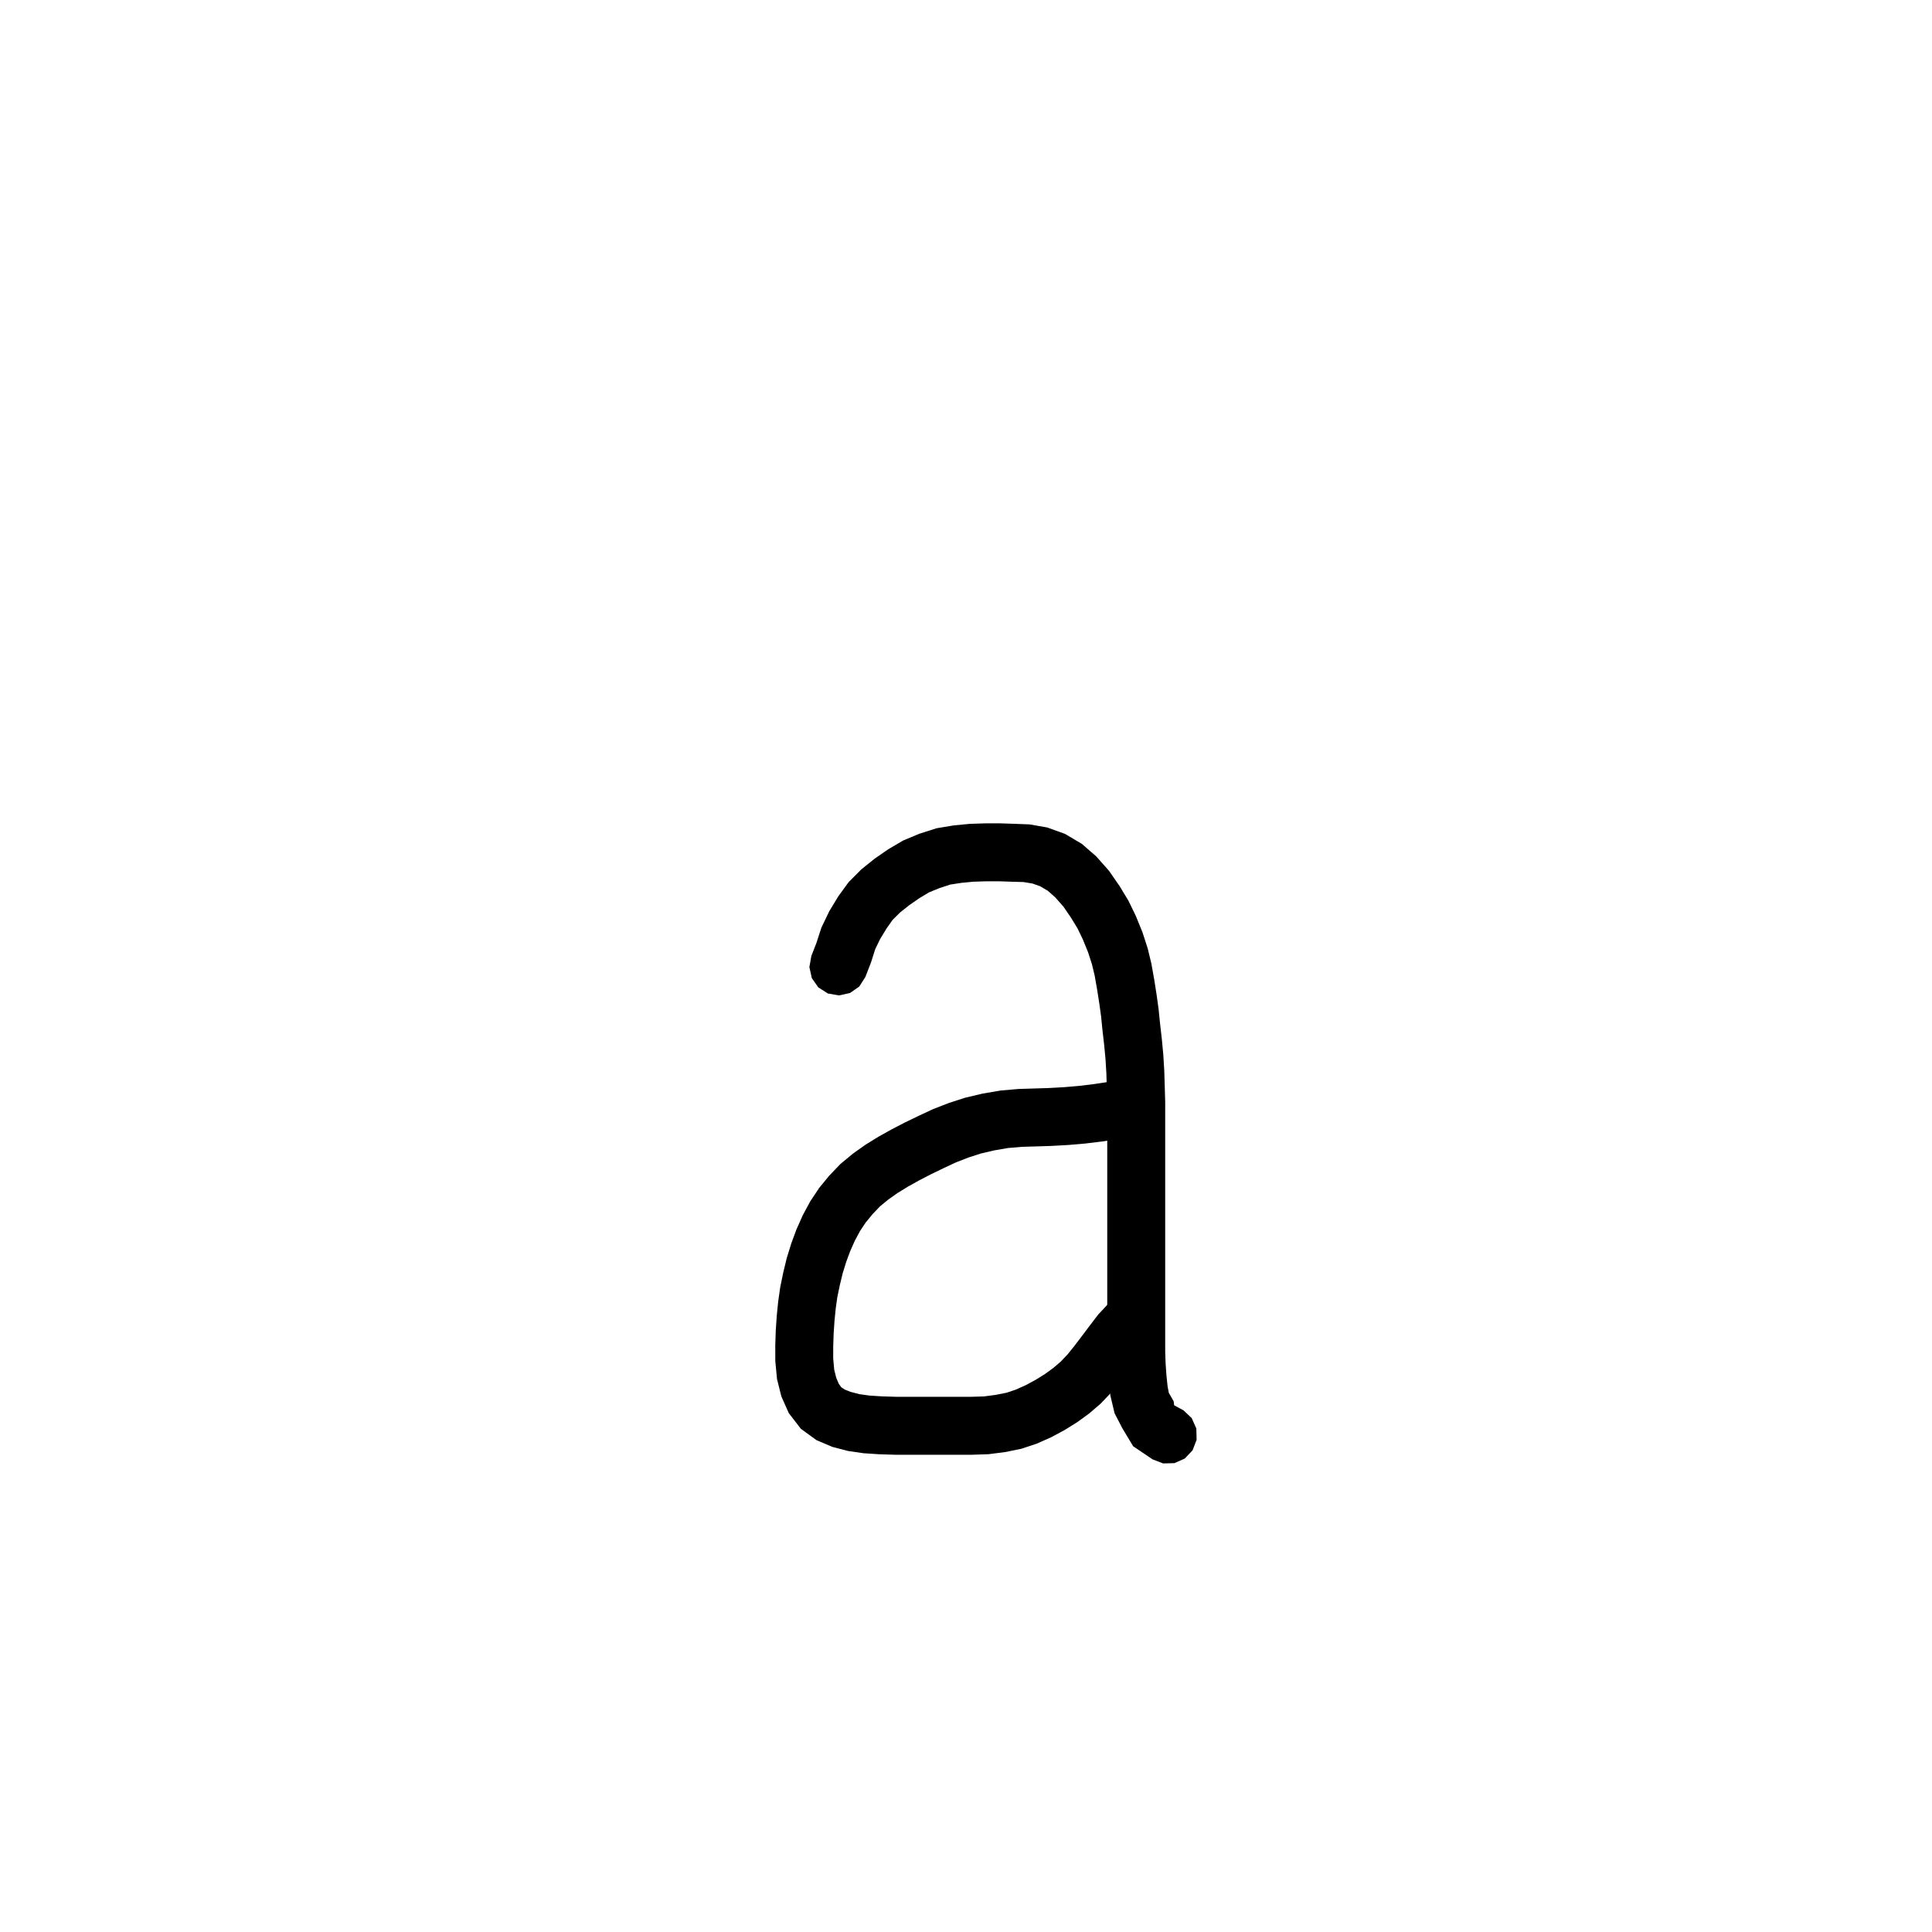
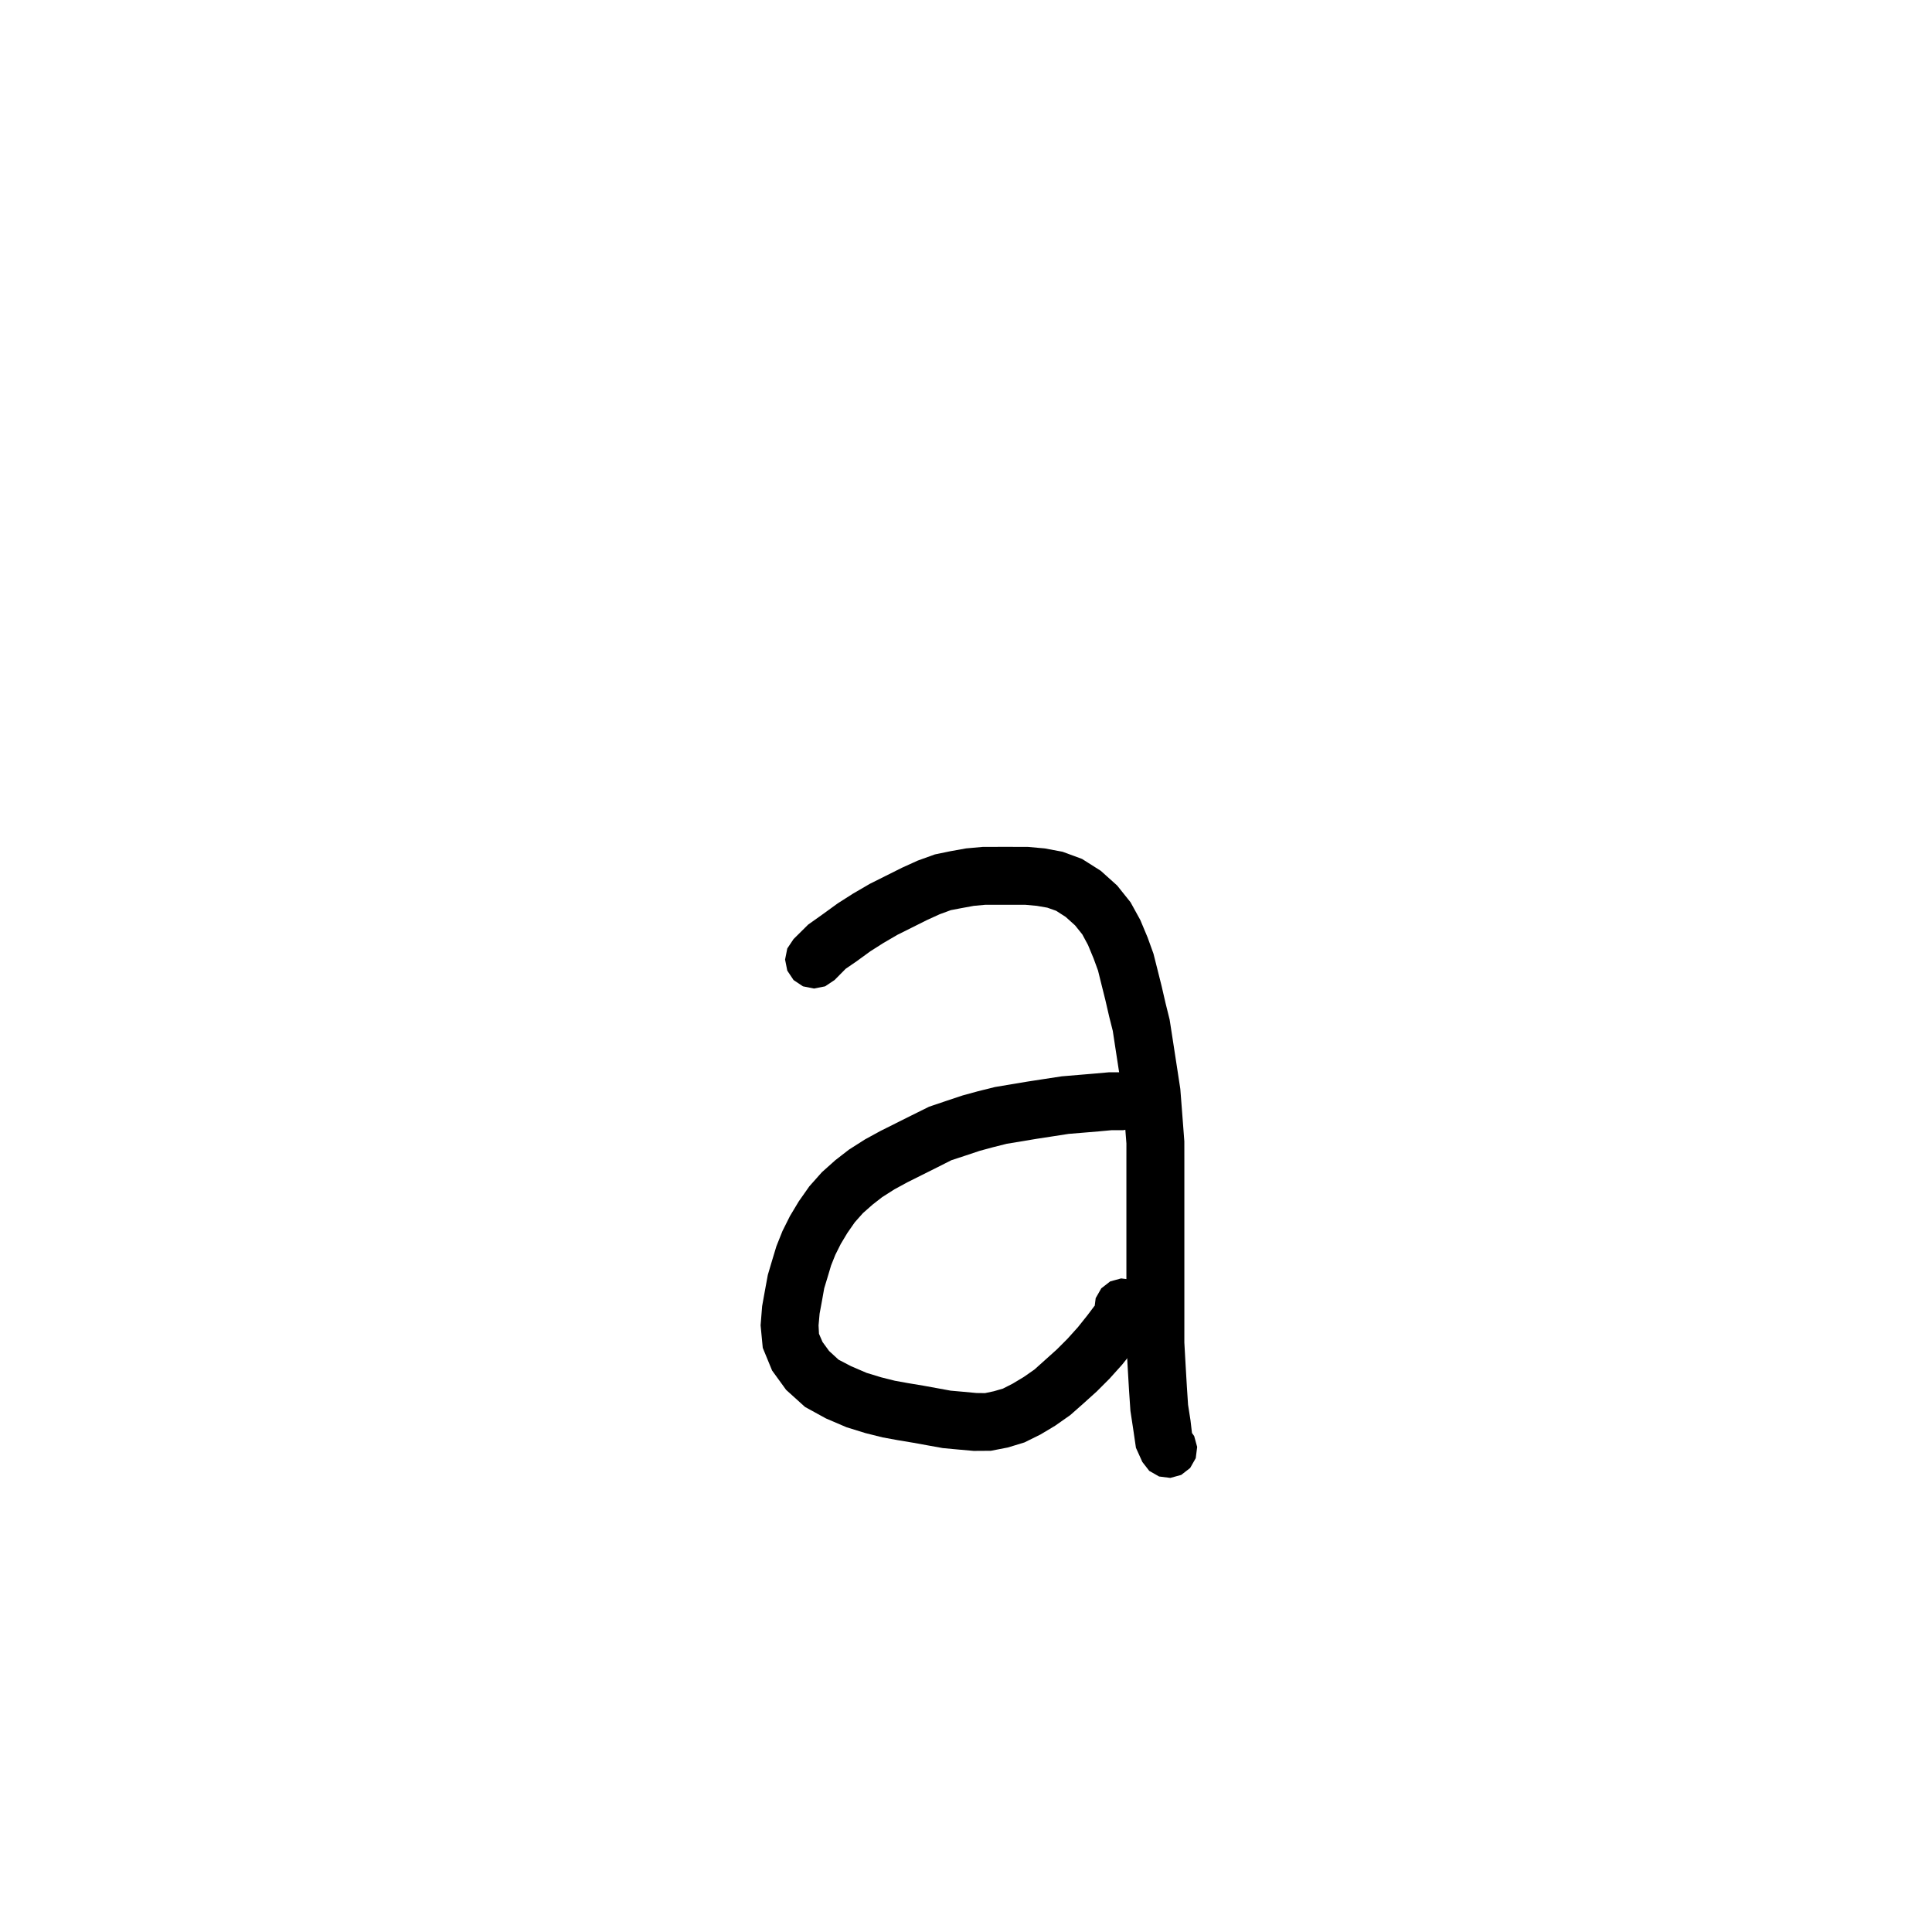
<svg xmlns="http://www.w3.org/2000/svg" viewBox="0 0 300 300" width="300" height="300">
-   <path d="M 134.374 151.703 L 135.245 149.459 L 135.913 147.361 L 136.675 145.796 L 137.677 144.149 L 138.62 142.82 L 139.745 141.706 L 141.201 140.546 L 142.778 139.454 L 144.267 138.562 L 145.852 137.915 L 147.55 137.357 L 149.257 137.093 L 151.16 136.909 L 153.131 136.847 L 155.174 136.847 L 157.214 136.916 L 158.951 136.965 L 160.317 137.194 L 161.516 137.617 L 162.703 138.321 L 163.859 139.343 L 165.12 140.769 L 166.303 142.495 L 167.324 144.172 L 168.151 145.891 L 168.957 147.873 L 169.561 149.745 L 169.977 151.476 L 170.369 153.707 L 170.709 155.884 L 170.975 157.805 L 171.181 159.875 L 171.462 162.332 L 171.663 164.47 L 171.796 166.659 L 171.864 168.919 L 171.933 171.255 L 171.932 173.375 L 171.932 175.635 L 171.932 177.824 L 171.932 180.154 L 171.932 182.555 L 171.932 184.815 L 171.932 187.074 L 171.932 189.405 L 171.932 191.735 L 171.932 193.853 L 171.932 196.042 L 171.932 198.161 L 171.932 200.279 L 171.932 202.256 L 171.932 204.304 L 171.932 206.281 L 171.932 208.188 L 171.933 210.107 L 172.009 212.242 L 172.162 214.379 L 172.415 216.682 L 173.07 219.451 L 174.287 221.795 L 175.957 224.575 L 178.972 226.61 L 180.611 227.24 L 182.367 227.195 L 183.971 226.481 L 185.18 225.208 L 185.81 223.569 L 185.765 221.814 L 185.051 220.21 L 183.778 219.001 L 182.321 218.211 L 182.25 217.601 L 181.49 216.274 L 181.297 215.229 L 181.126 213.578 L 180.997 211.761 L 180.932 209.941 L 180.932 208.188 L 180.932 206.281 L 180.932 204.304 L 180.932 202.256 L 180.932 200.279 L 180.932 198.161 L 180.932 196.042 L 180.932 193.853 L 180.932 191.735 L 180.932 189.405 L 180.932 187.074 L 180.932 184.815 L 180.932 182.555 L 180.932 180.154 L 180.932 177.824 L 180.932 175.635 L 180.932 173.375 L 180.932 171.117 L 180.86 168.651 L 180.786 166.25 L 180.637 163.779 L 180.414 161.397 L 180.13 158.912 L 179.912 156.745 L 179.613 154.57 L 179.247 152.228 L 178.792 149.657 L 178.22 147.292 L 177.411 144.786 L 176.381 142.249 L 175.231 139.872 L 173.852 137.595 L 172.21 135.225 L 170.223 132.979 L 167.988 131.036 L 165.362 129.48 L 162.607 128.49 L 159.877 128.013 L 157.519 127.921 L 155.322 127.849 L 152.986 127.849 L 150.58 127.928 L 148.105 128.167 L 145.434 128.61 L 142.754 129.465 L 140.242 130.512 L 137.918 131.879 L 135.824 133.329 L 133.748 134.995 L 131.766 136.987 L 130.167 139.189 L 128.769 141.496 L 127.554 144.027 L 126.763 146.449 L 125.986 148.441 L 125.681 150.17 L 126.061 151.885 L 127.068 153.323 L 128.549 154.266 L 130.278 154.571 L 131.992 154.191 L 133.43 153.184 Z" fill="black" fill-rule="nonzero" />
-   <path d="M 172.924 167.868 L 169.927 168.33 L 167.565 168.617 L 165.242 168.816 L 162.817 168.95 L 160.618 169.018 L 158.161 169.095 L 155.38 169.335 L 152.588 169.812 L 149.881 170.451 L 147.388 171.253 L 144.939 172.201 L 142.656 173.264 L 140.525 174.293 L 138.502 175.342 L 136.452 176.482 L 134.409 177.74 L 132.457 179.124 L 130.501 180.746 L 128.719 182.607 L 127.196 184.47 L 125.827 186.524 L 124.657 188.694 L 123.682 190.884 L 122.882 193.043 L 122.17 195.34 L 121.622 197.6 L 121.157 199.855 L 120.84 202.07 L 120.611 204.354 L 120.46 206.622 L 120.384 208.891 L 120.389 211.368 L 120.657 214.153 L 121.329 216.838 L 122.486 219.434 L 124.358 221.864 L 126.794 223.632 L 129.251 224.673 L 131.698 225.311 L 134.103 225.658 L 136.536 225.817 L 139.009 225.893 L 141.407 225.893 L 143.738 225.893 L 146.209 225.893 L 148.61 225.893 L 150.94 225.892 L 153.486 225.808 L 156.047 225.481 L 158.582 224.968 L 160.975 224.175 L 163.232 223.173 L 165.344 222.037 L 167.296 220.817 L 169.126 219.486 L 170.917 217.947 L 172.541 216.241 L 173.898 214.57 L 175.08 213.019 L 176.351 211.324 L 177.377 209.963 L 179.009 208.229 L 179.937 206.739 L 180.224 205.007 L 179.826 203.296 L 178.804 201.869 L 177.313 200.941 L 175.581 200.654 L 173.871 201.052 L 172.443 202.074 L 170.544 204.106 L 169.17 205.899 L 167.899 207.594 L 166.821 209.009 L 165.778 210.303 L 164.718 211.422 L 163.543 212.426 L 162.266 213.354 L 160.828 214.252 L 159.268 215.093 L 157.713 215.787 L 156.292 216.264 L 154.591 216.599 L 152.773 216.837 L 150.8 216.894 L 148.61 216.893 L 146.209 216.893 L 143.738 216.893 L 141.407 216.893 L 139.145 216.894 L 136.958 216.827 L 135.013 216.704 L 133.463 216.486 L 132.097 216.135 L 131.165 215.765 L 130.634 215.414 L 130.247 214.878 L 129.851 213.944 L 129.534 212.674 L 129.379 210.94 L 129.383 209.039 L 129.449 207.071 L 129.58 205.102 L 129.775 203.149 L 130.022 201.41 L 130.405 199.569 L 130.846 197.733 L 131.405 195.935 L 132.017 194.28 L 132.737 192.658 L 133.544 191.155 L 134.434 189.82 L 135.454 188.576 L 136.637 187.33 L 137.93 186.269 L 139.367 185.251 L 140.996 184.25 L 142.76 183.271 L 144.55 182.343 L 146.514 181.395 L 148.468 180.481 L 150.397 179.734 L 152.283 179.124 L 154.377 178.633 L 156.528 178.262 L 158.69 178.079 L 160.894 178.014 L 163.214 177.941 L 165.874 177.793 L 168.494 177.569 L 171.168 177.244 L 174.292 176.764 L 175.942 176.163 L 177.237 174.977 L 177.979 173.386 L 178.055 171.632 L 177.455 169.982 L 176.269 168.687 L 174.678 167.945 Z" fill="black" fill-rule="nonzero" />
+   <path d="M 129.588 152.182 L 131.321 150.429 L 133.022 149.262 L 135.141 147.718 L 137.146 146.444 L 139.35 145.157 L 141.619 144.025 L 143.948 142.86 L 145.91 141.965 L 147.643 141.327 L 149.248 141.021 L 151.214 140.659 L 153.011 140.495 L 155.006 140.5 L 157.206 140.5 L 159.202 140.495 L 160.998 140.659 L 162.622 140.941 L 163.994 141.425 L 165.479 142.379 L 166.939 143.695 L 168.062 145.096 L 168.947 146.742 L 169.816 148.84 L 170.501 150.71 L 171.041 152.891 L 171.631 155.25 L 172.231 157.85 L 172.794 160.083 L 173.159 162.484 L 173.559 165.084 L 173.959 167.684 L 174.336 170.116 L 174.519 172.545 L 174.72 175.145 L 174.909 177.567 L 174.906 180.2 L 174.906 183.2 L 174.906 186.6 L 174.906 190 L 174.906 193.6 L 174.906 197.4 L 174.906 201.2 L 174.906 204.8 L 174.908 208.722 L 175.114 212.457 L 175.315 215.881 L 175.532 219.079 L 175.953 221.845 L 176.388 224.812 L 177.381 227.012 L 178.458 228.4 L 179.983 229.269 L 181.725 229.489 L 183.419 229.025 L 184.806 227.948 L 185.675 226.423 L 185.895 224.681 L 185.431 222.988 L 185.091 222.521 L 184.86 220.555 L 184.481 218.121 L 184.297 215.319 L 184.099 211.943 L 183.905 208.478 L 183.906 204.8 L 183.906 201.2 L 183.906 197.4 L 183.906 193.6 L 183.906 190 L 183.906 186.6 L 183.906 183.2 L 183.906 180.2 L 183.903 177.233 L 183.693 174.455 L 183.493 171.855 L 183.277 169.084 L 182.854 166.316 L 182.454 163.716 L 182.054 161.116 L 181.619 158.317 L 180.982 155.75 L 180.382 153.15 L 179.772 150.709 L 179.111 148.09 L 178.197 145.56 L 177.066 142.858 L 175.55 140.104 L 173.473 137.505 L 170.933 135.221 L 168.019 133.375 L 164.99 132.259 L 162.214 131.741 L 159.611 131.505 L 157.206 131.5 L 155.006 131.5 L 152.602 131.505 L 149.998 131.741 L 147.564 132.179 L 145.17 132.673 L 142.502 133.635 L 140.065 134.74 L 137.594 135.975 L 135.063 137.243 L 132.466 138.756 L 130.071 140.282 L 127.791 141.938 L 125.492 143.571 L 123.224 145.818 L 122.249 147.278 L 121.906 149 L 122.249 150.722 L 123.224 152.182 L 124.684 153.157 L 126.406 153.5 L 128.128 153.157 Z" fill="black" fill-rule="nonzero" />
+   <path d="M 174.406 166.5 L 172.192 166.505 L 169.816 166.717 L 167.433 166.916 L 164.87 167.132 L 162.122 167.552 L 159.495 167.957 L 157.066 168.361 L 154.488 168.795 L 151.87 169.446 L 149.496 170.095 L 146.983 170.931 L 144.275 171.846 L 141.594 173.175 L 139.194 174.375 L 136.725 175.61 L 134.317 176.926 L 131.826 178.513 L 129.725 180.143 L 127.624 182.018 L 125.674 184.212 L 124.033 186.548 L 122.663 188.831 L 121.503 191.153 L 120.559 193.513 L 119.896 195.707 L 119.229 197.958 L 118.779 200.395 L 118.344 202.818 L 118.106 205.8 L 118.441 209.291 L 119.889 212.814 L 122.069 215.819 L 125.005 218.472 L 128.254 220.255 L 131.443 221.62 L 134.393 222.533 L 137.05 223.197 L 139.435 223.633 L 141.835 224.033 L 144.001 224.427 L 146.398 224.859 L 148.799 225.082 L 151.192 225.295 L 153.854 225.278 L 156.498 224.766 L 159.078 223.978 L 161.575 222.743 L 163.859 221.373 L 166.195 219.732 L 168.207 217.954 L 170.301 216.067 L 172.273 214.095 L 174.235 211.914 L 175.958 209.763 L 177.293 207.981 L 179.009 205.09 L 178.431 200.988 L 177.355 199.6 L 175.829 198.731 L 174.087 198.511 L 172.394 198.975 L 171.007 200.052 L 170.137 201.577 L 169.918 203.319 L 170.381 205.012 L 170.471 202.244 L 169.92 202.819 L 168.854 204.237 L 167.378 206.086 L 165.739 207.905 L 164.111 209.533 L 162.206 211.246 L 160.618 212.668 L 158.954 213.827 L 157.238 214.857 L 155.735 215.622 L 154.315 216.034 L 152.958 216.322 L 151.62 216.305 L 149.614 216.118 L 147.614 215.941 L 145.611 215.573 L 143.377 215.167 L 140.977 214.767 L 138.962 214.403 L 136.82 213.867 L 134.569 213.18 L 132.158 212.145 L 130.207 211.128 L 128.743 209.781 L 127.724 208.386 L 127.172 207.109 L 127.106 205.8 L 127.268 203.982 L 127.634 202.005 L 127.984 200.042 L 128.516 198.293 L 129.054 196.487 L 129.71 194.847 L 130.549 193.169 L 131.579 191.452 L 132.738 189.788 L 133.988 188.382 L 135.487 187.057 L 136.987 185.887 L 138.896 184.674 L 140.888 183.59 L 143.219 182.425 L 145.619 181.225 L 147.737 180.154 L 149.829 179.469 L 152.116 178.705 L 154.142 178.154 L 156.324 177.605 L 158.546 177.239 L 160.917 176.843 L 163.491 176.448 L 165.942 176.068 L 168.18 175.884 L 170.596 175.683 L 172.62 175.495 L 174.406 175.5 L 176.128 175.157 L 177.588 174.182 L 178.564 172.722 L 178.906 171 L 178.564 169.278 L 177.588 167.818 L 176.128 166.843 Z" fill="black" fill-rule="nonzero" />
</svg>
